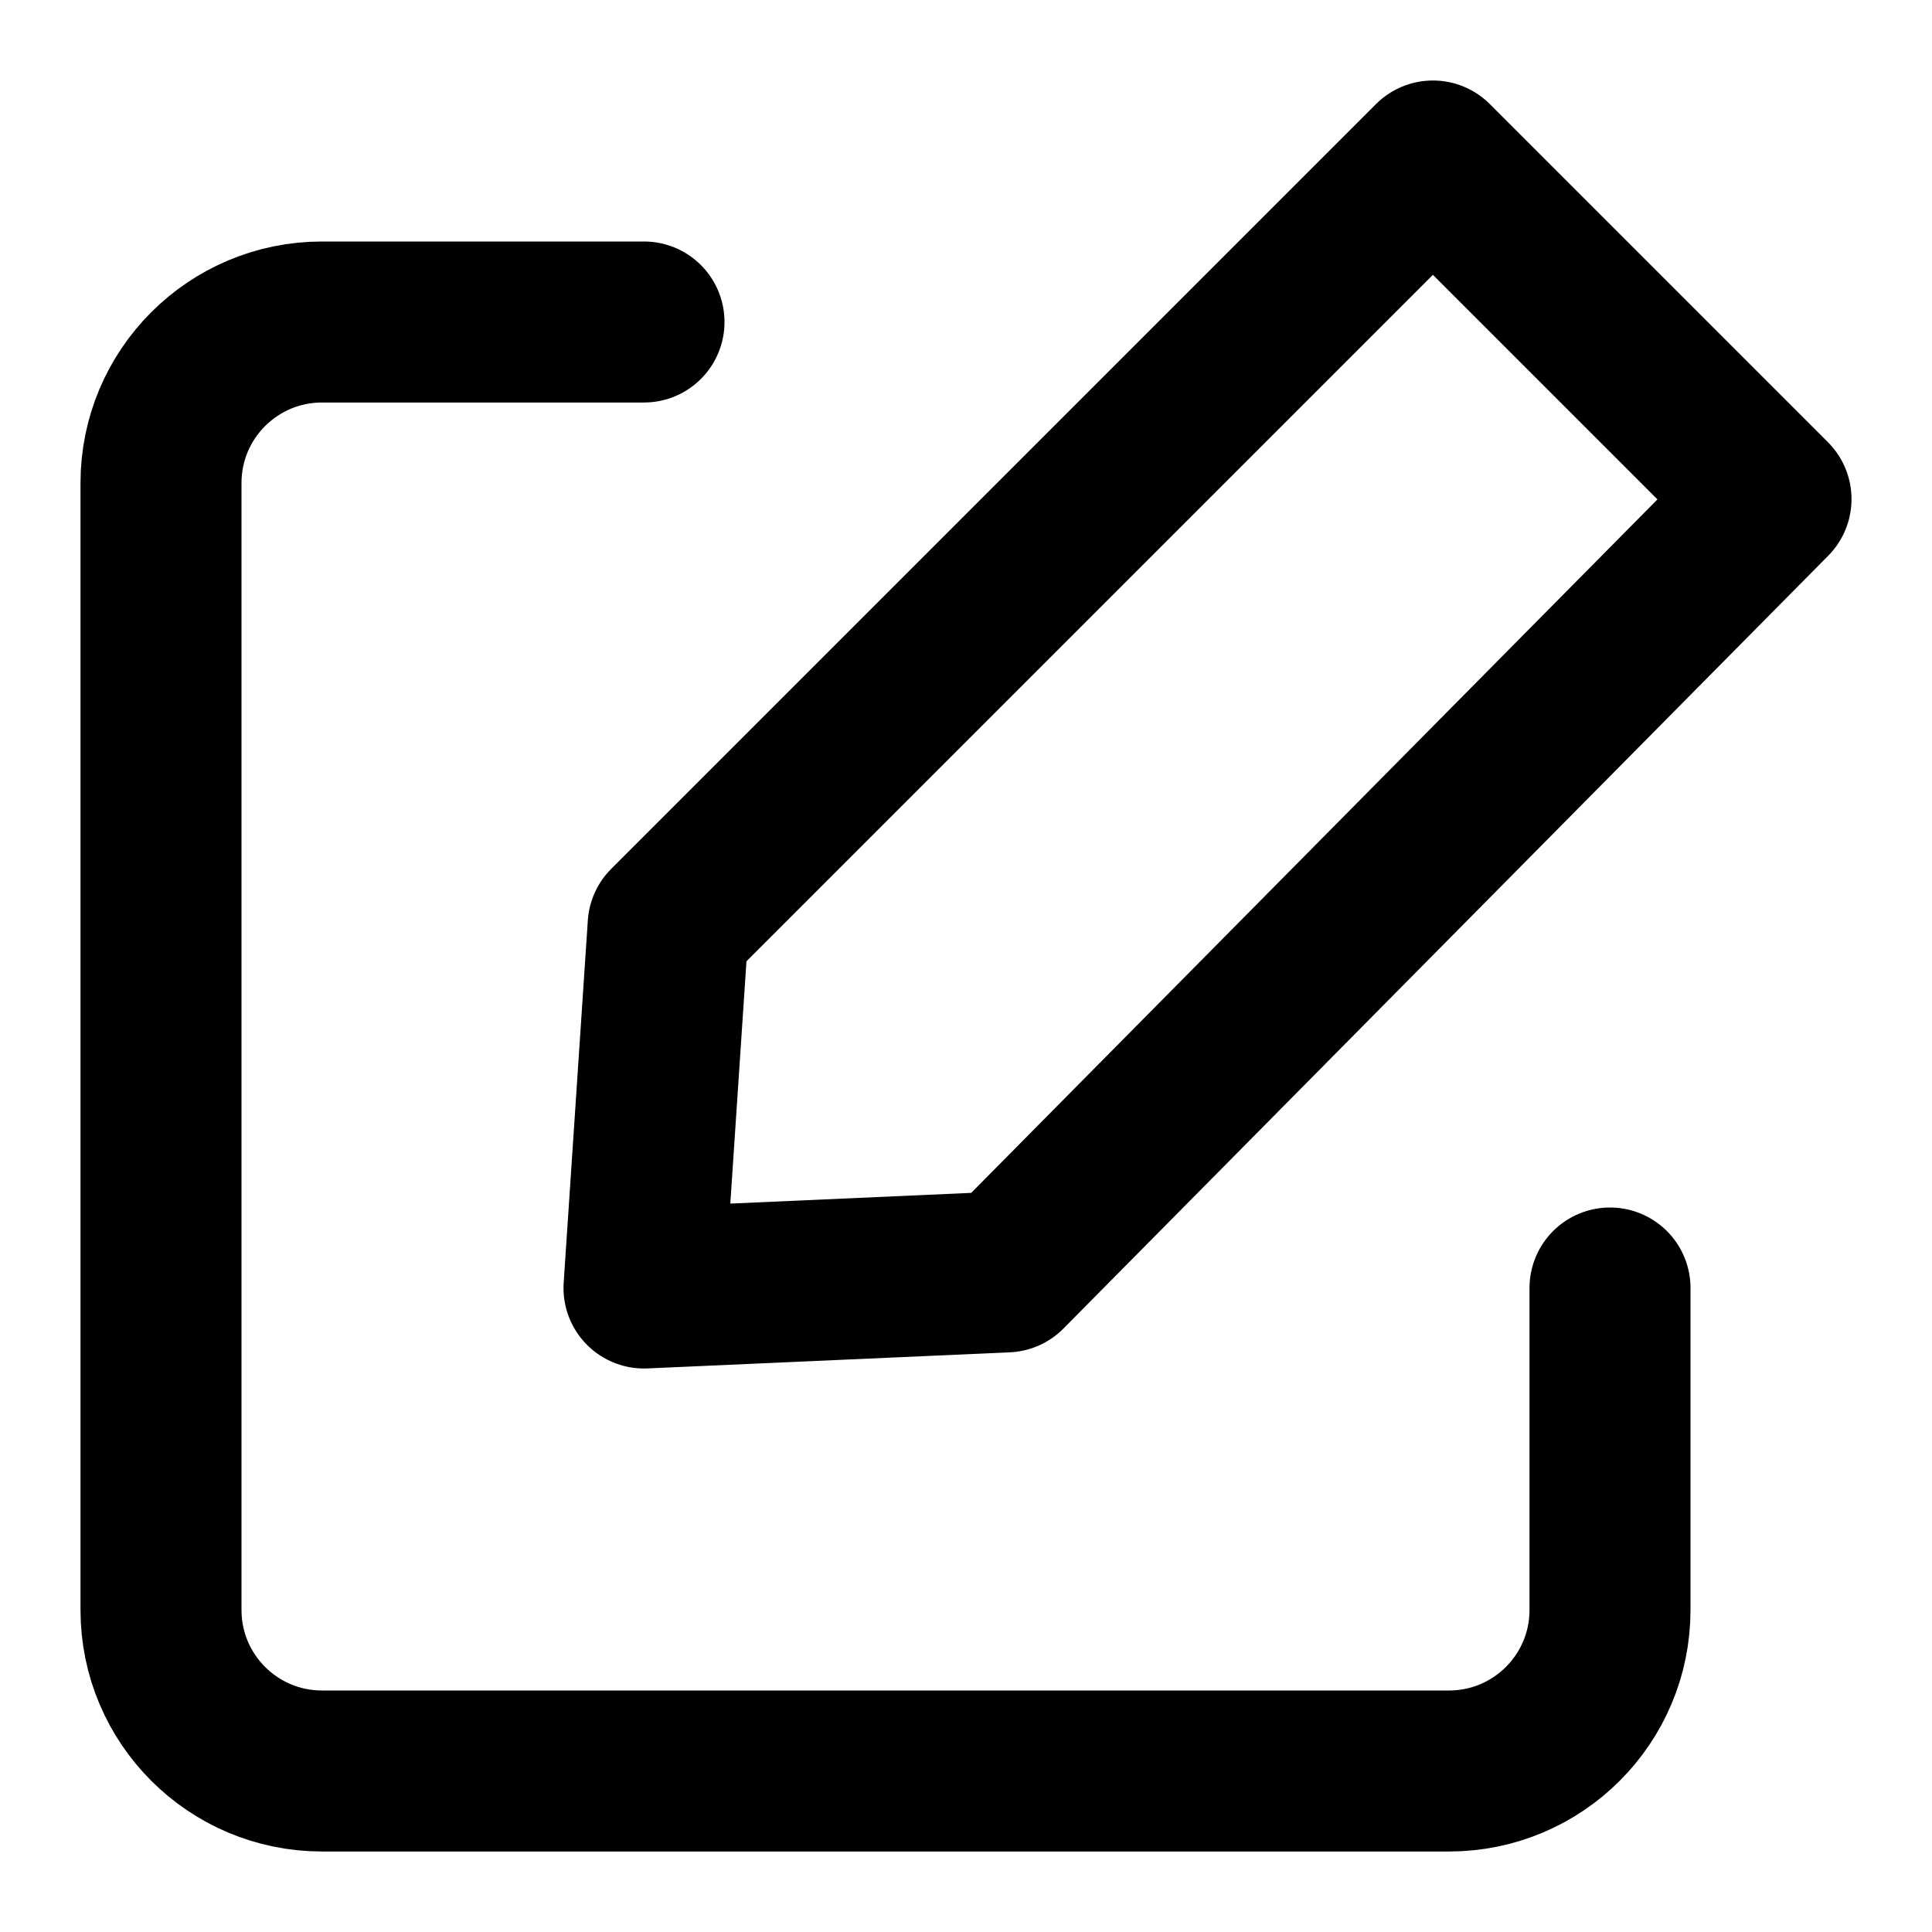
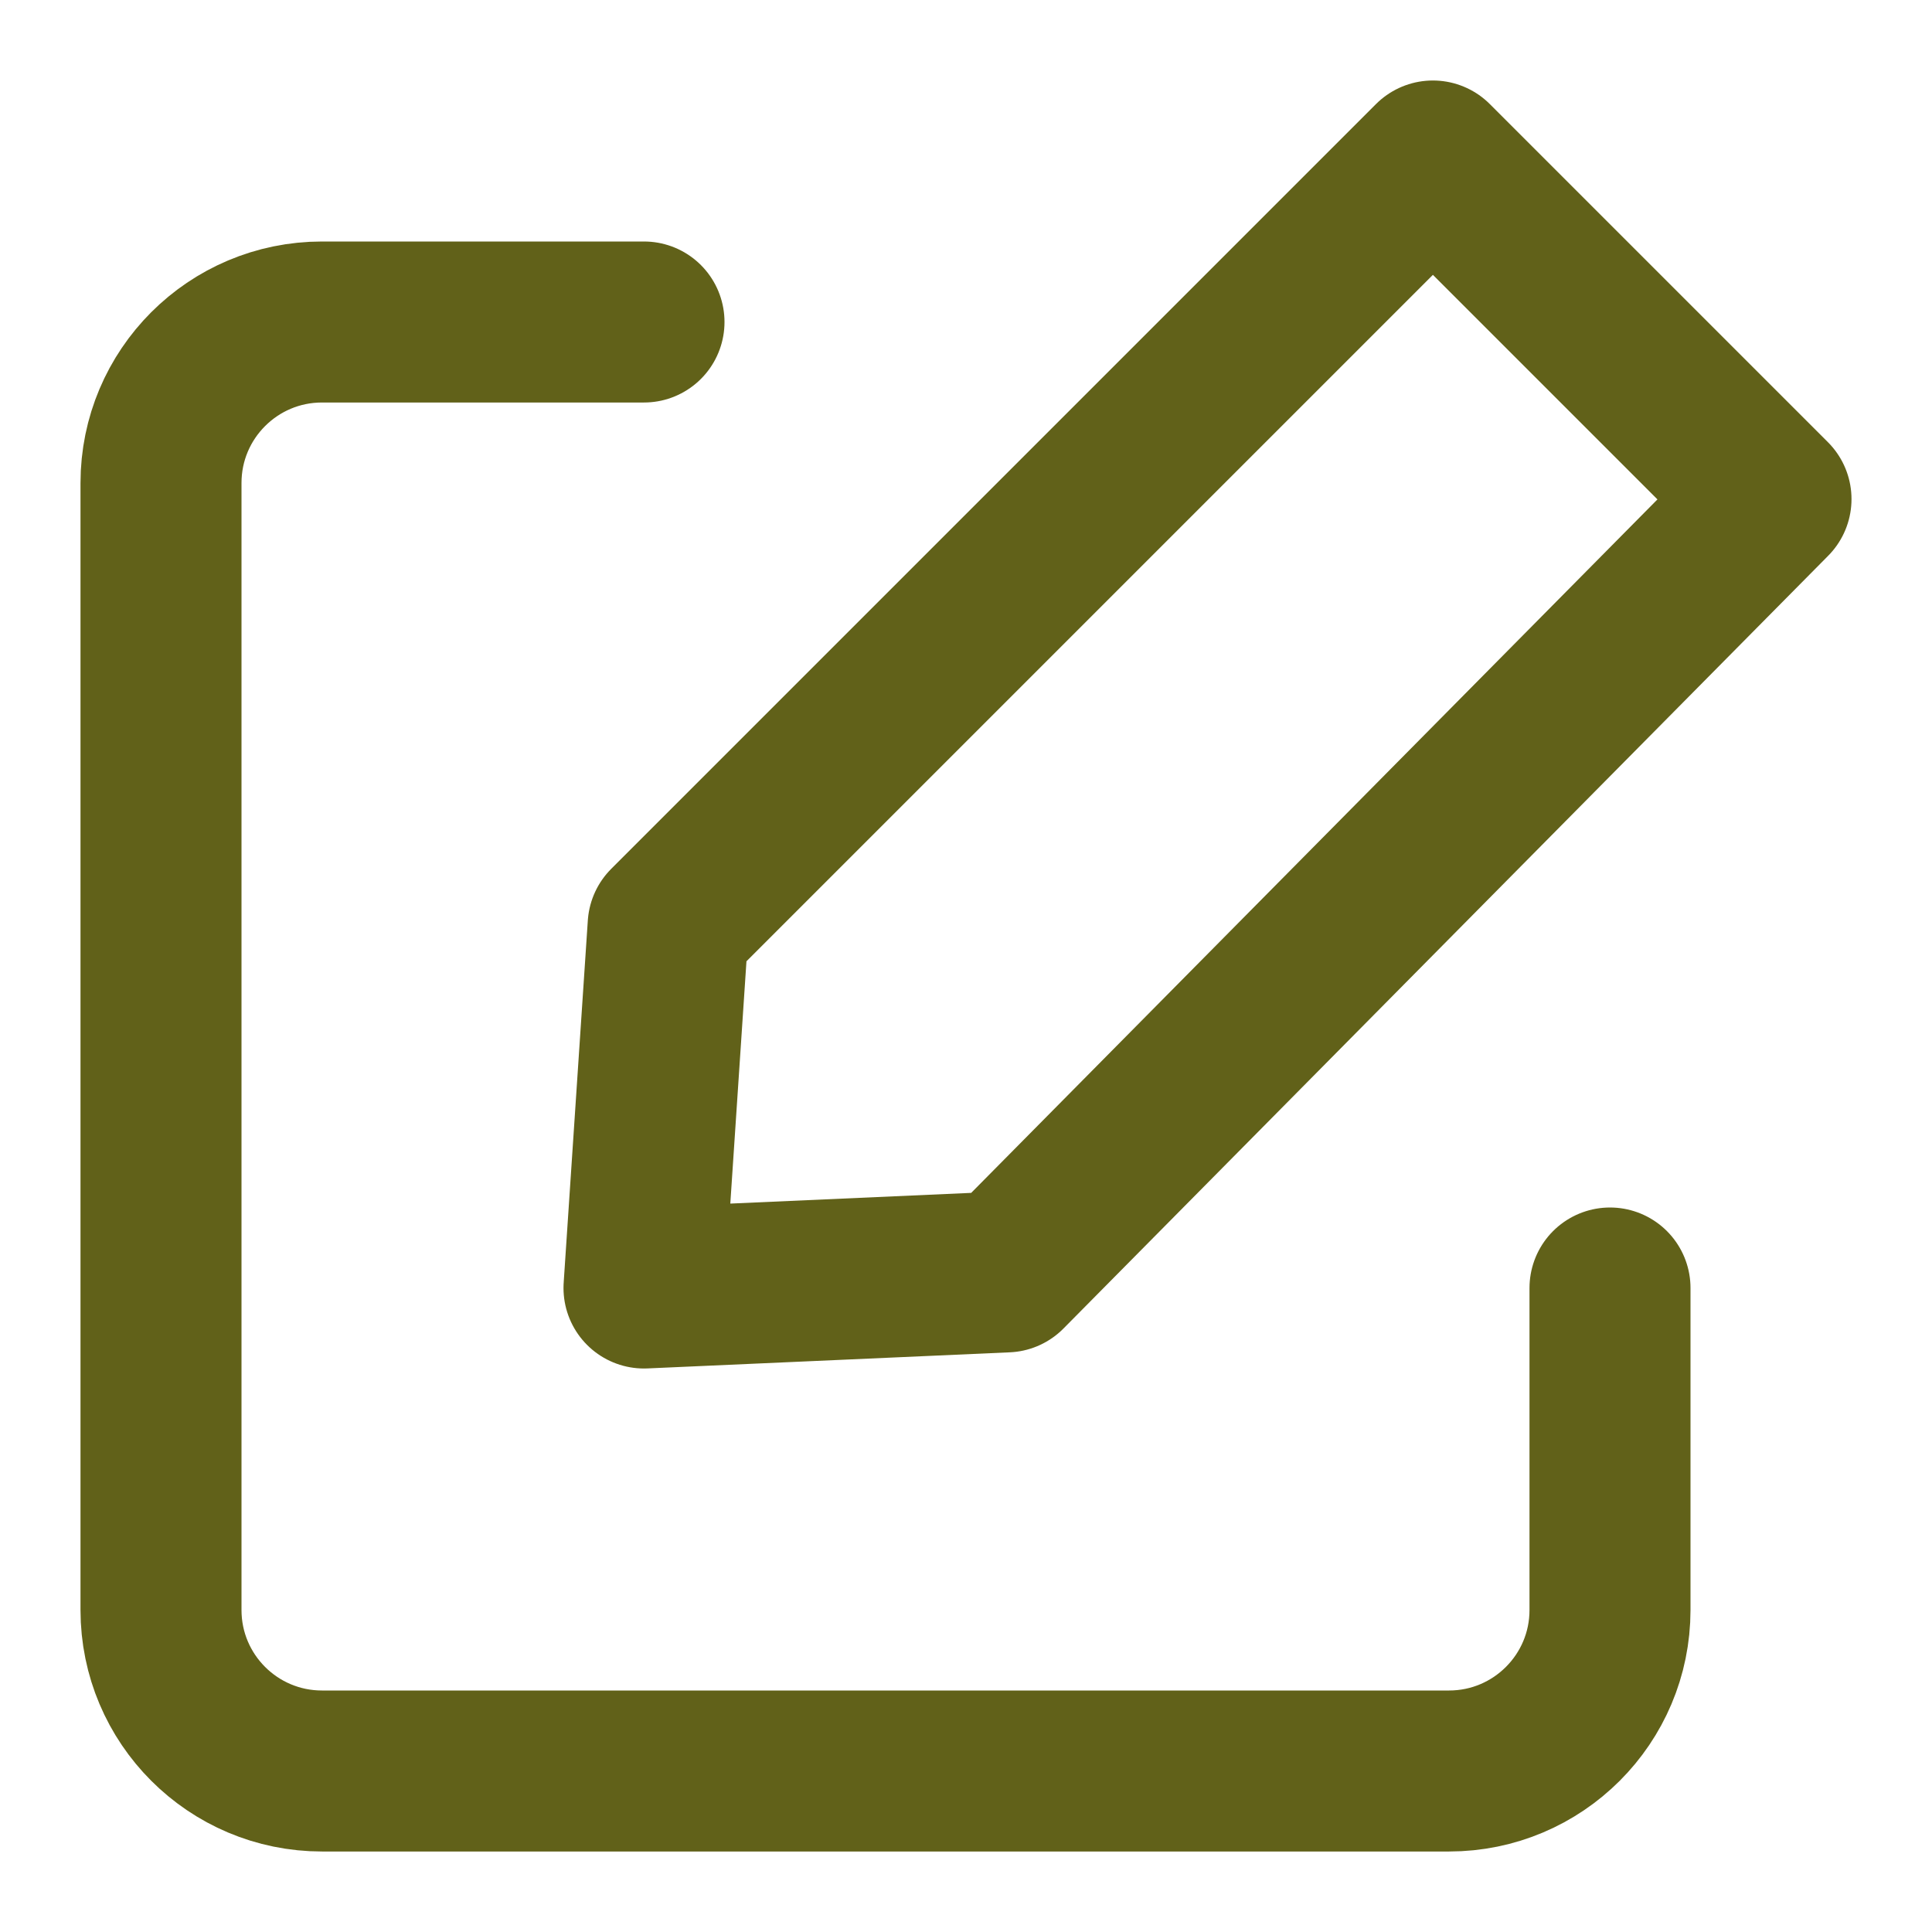
<svg xmlns="http://www.w3.org/2000/svg" width="800px" height="800px" viewBox="0 0 24 24">
  <g id="Complete">
    <g id="edit">
      <g>
-         <path d="M20,16v4a2,2,0,0,1-2,2H4a2,2,0,0,1-2-2V6A2,2,0,0,1,4,4H8" fill="none" stroke="#000000" stroke-linecap="round" stroke-linejoin="round" stroke-width="2" />
-         <polygon fill="none" points="12.5 15.8 22 6.2 17.8 2 8.3 11.5 8 16 12.5 15.8" stroke="#000000" stroke-linecap="round" stroke-linejoin="round" stroke-width="2" />
+         <path d="M20,16v4a2,2,0,0,1-2,2H4a2,2,0,0,1-2-2V6A2,2,0,0,1,4,4H8" fill="none" stroke="#616119" stroke-linecap="round" stroke-linejoin="round" stroke-width="2" />
+         <polygon fill="none" points="12.5 15.8 22 6.2 17.8 2 8.3 11.5 8 16 12.5 15.8" stroke="#616119" stroke-linecap="round" stroke-linejoin="round" stroke-width="2" />
      </g>
    </g>
  </g>
</svg>
